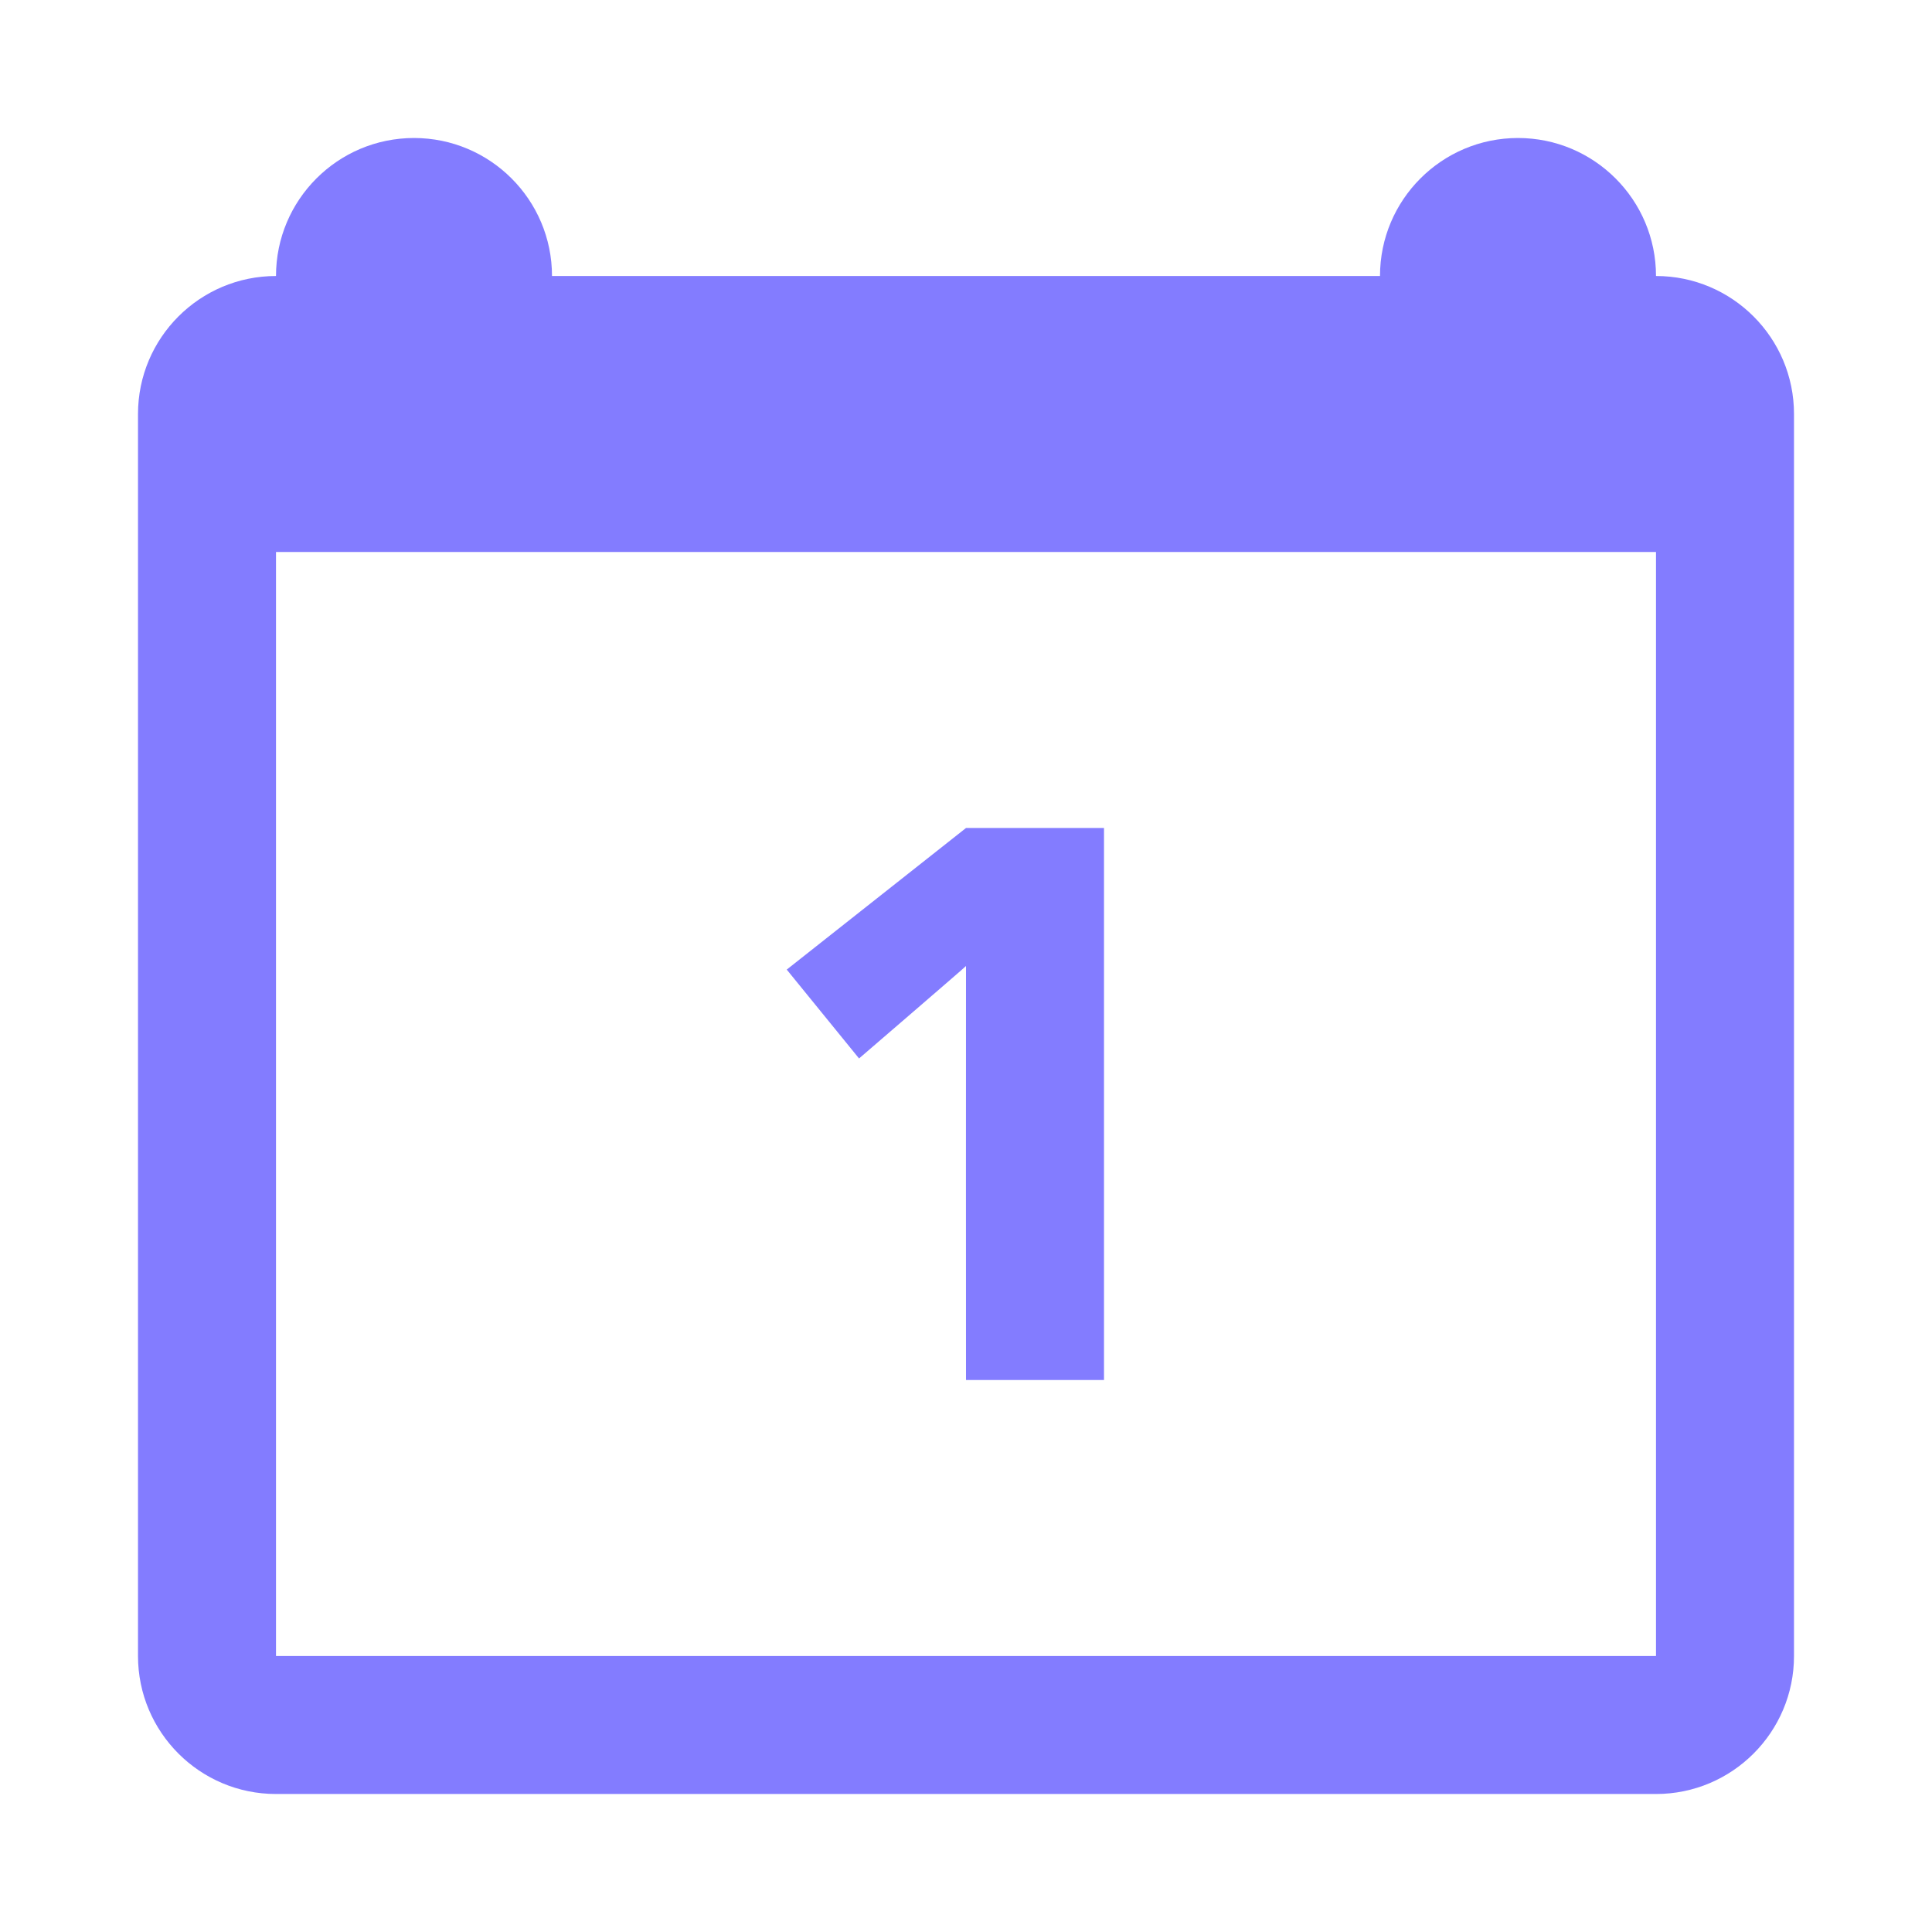
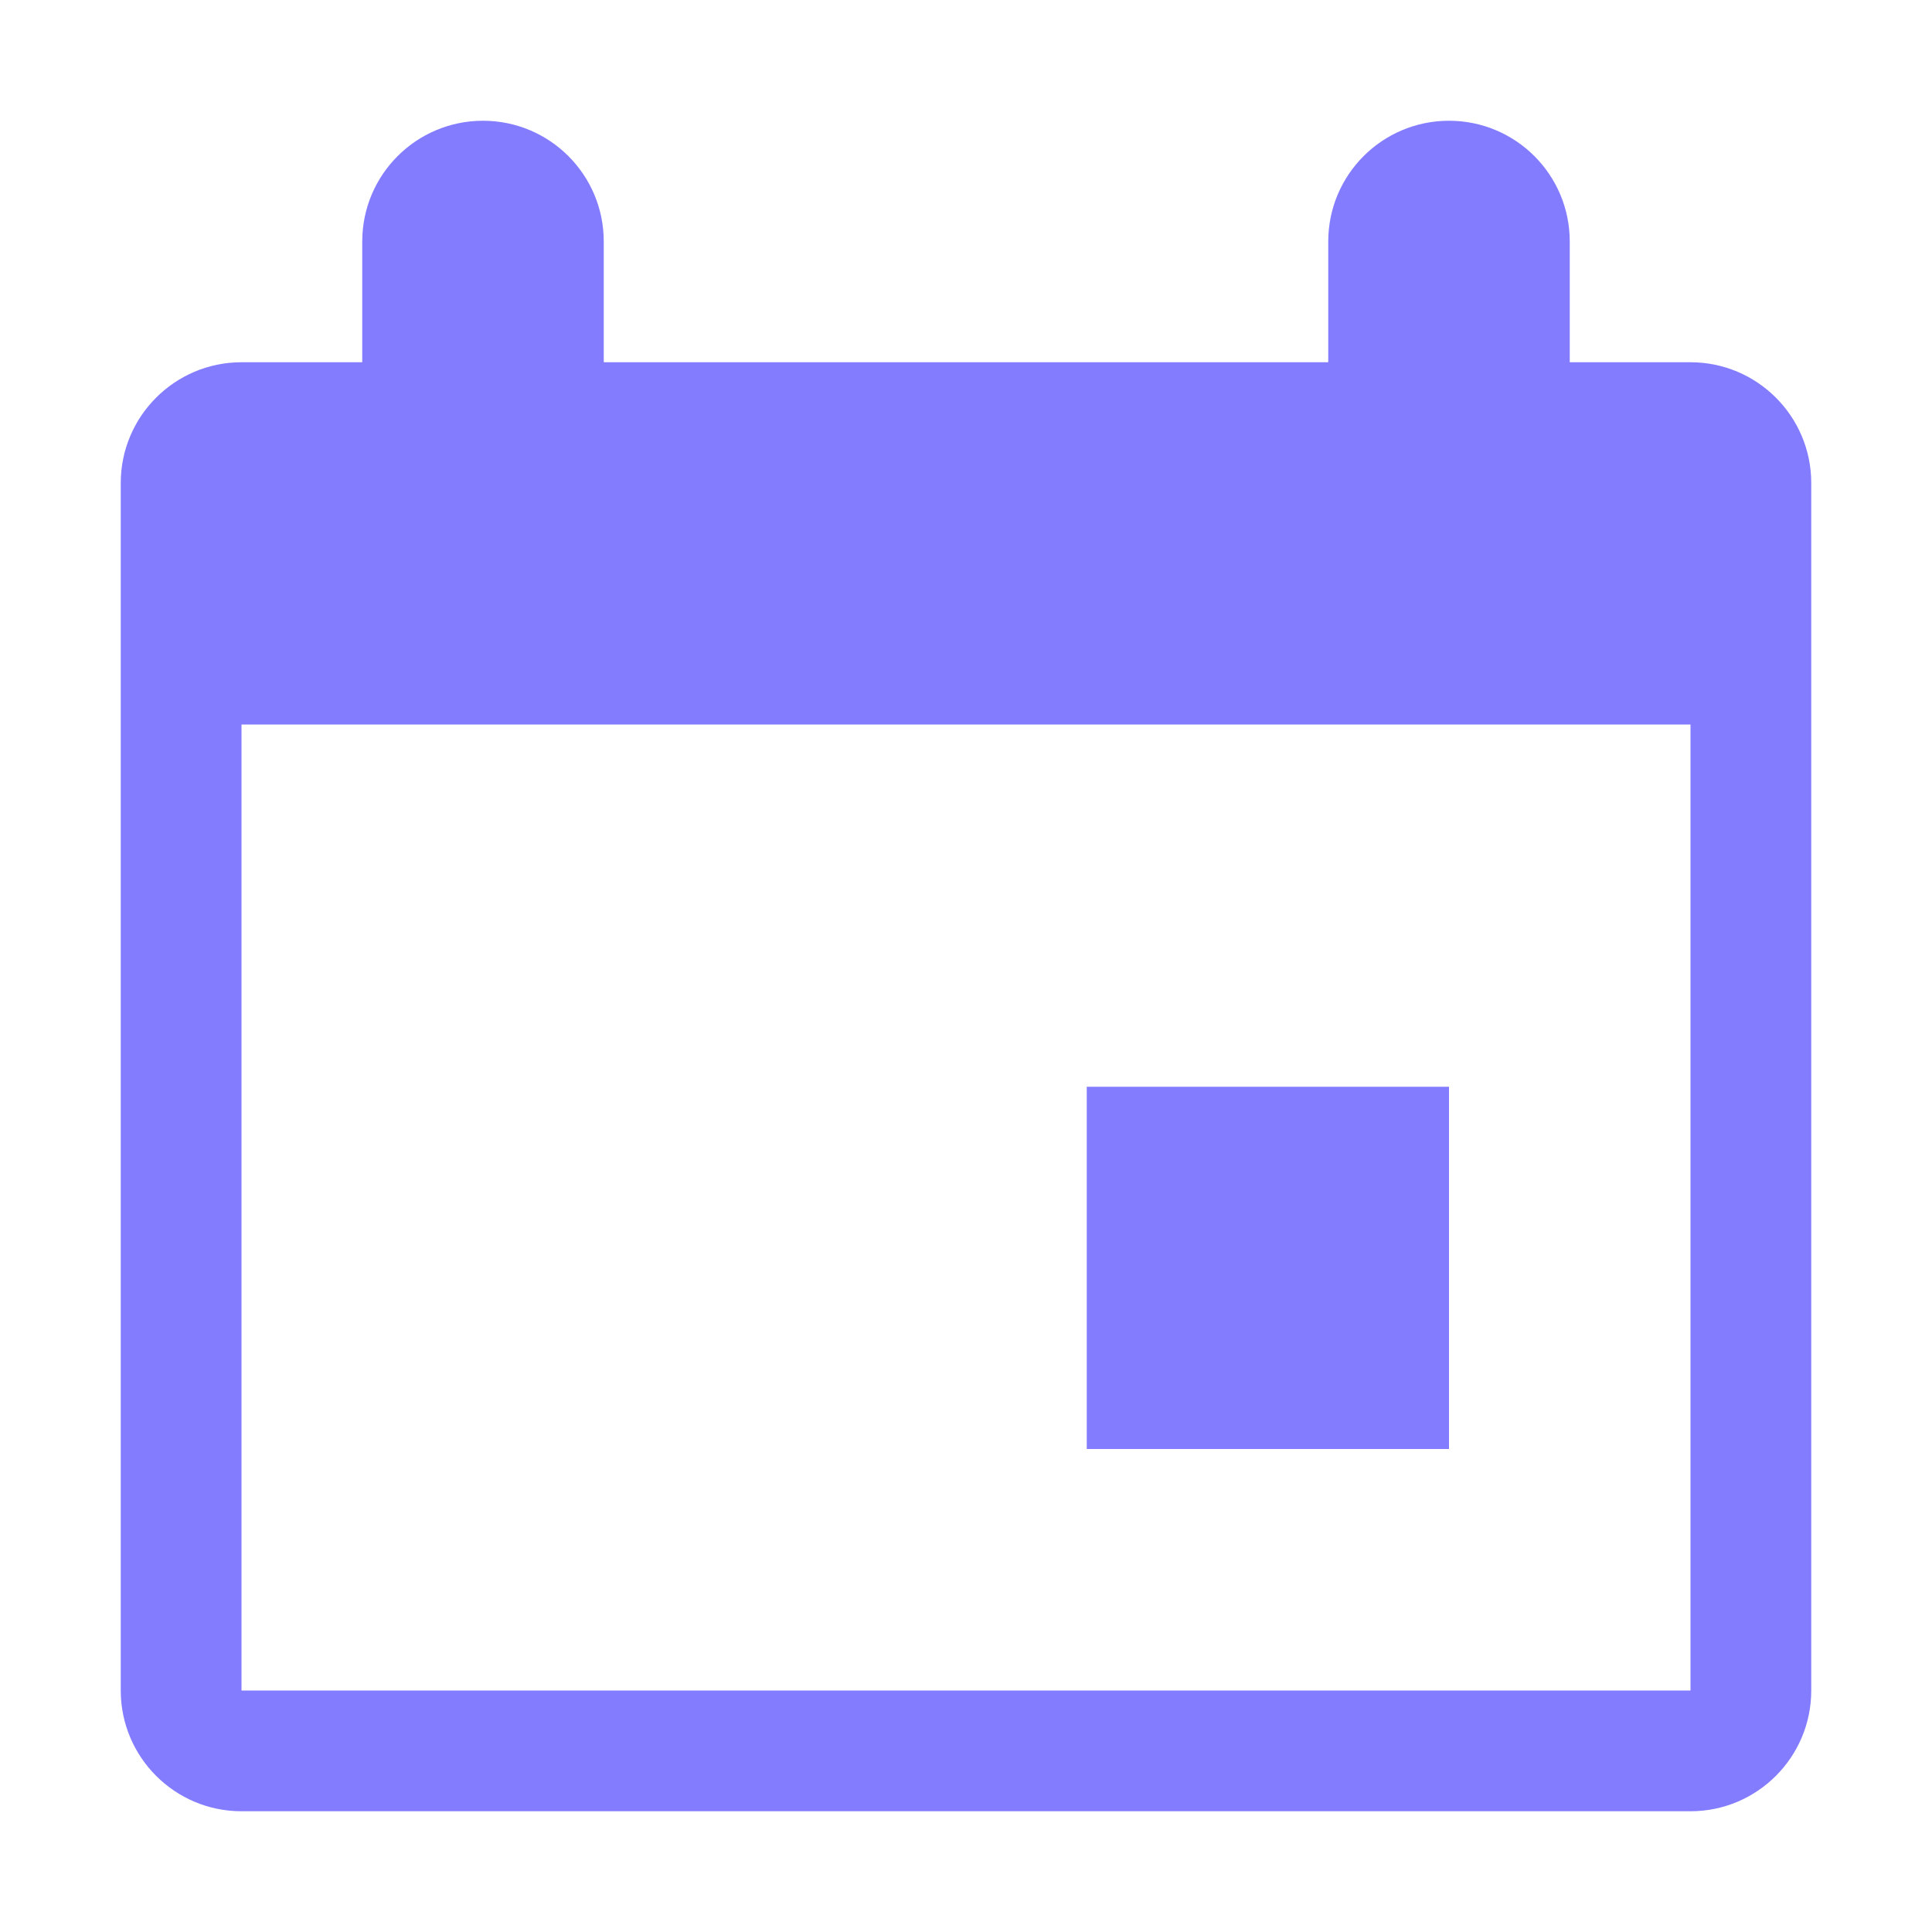
- <svg xmlns="http://www.w3.org/2000/svg" version="1.1" id="TableHeaderDate" x="0px" y="0px" width="14px" height="14px" viewBox="0 0 14 14" enable-background="new 0 0 14 14" xml:space="preserve">
-   <path id="iconColor" fill="#837CFF" d="M8,10H7c0,0-0.001-2.94,0-3C6.991,7.011,6.225,7.67,6.225,7.67L5.701,7.026L7,6h1V10z M12,2  c0-0.552-0.448-1-1-1s-1,0.448-1,1H4c0-0.552-0.448-1-1-1S2,1.448,2,2C1.448,2,1,2.448,1,3v9c0,0.552,0.448,1,1,1h10  c0.552,0,1-0.448,1-1V3C13,2.448,12.552,2,12,2z M12,12H2V4h10V12z" />
+ <svg xmlns="http://www.w3.org/2000/svg" version="1.1" id="Date" x="0px" y="0px" width="16px" height="16px" viewBox="0 0 16 16" enable-background="new 0 0 16 16" xml:space="preserve">
+   <path id="iconColor" fill="#837CFF" d="M13,3V2c0-0.553-0.448-1-1-1s-1,0.447-1,1v1H5V2c0-0.553-0.448-1-1-1S3,1.447,3,2v1H2  C1.448,3,1,3.448,1,4v10c0,0.552,0.448,1,1,1h12c0.552,0,1-0.448,1-1V4c0-0.552-0.448-1-1-1H13z M14,14H2V6h12V14z M9,12h3V9H9V12z" />
</svg>
